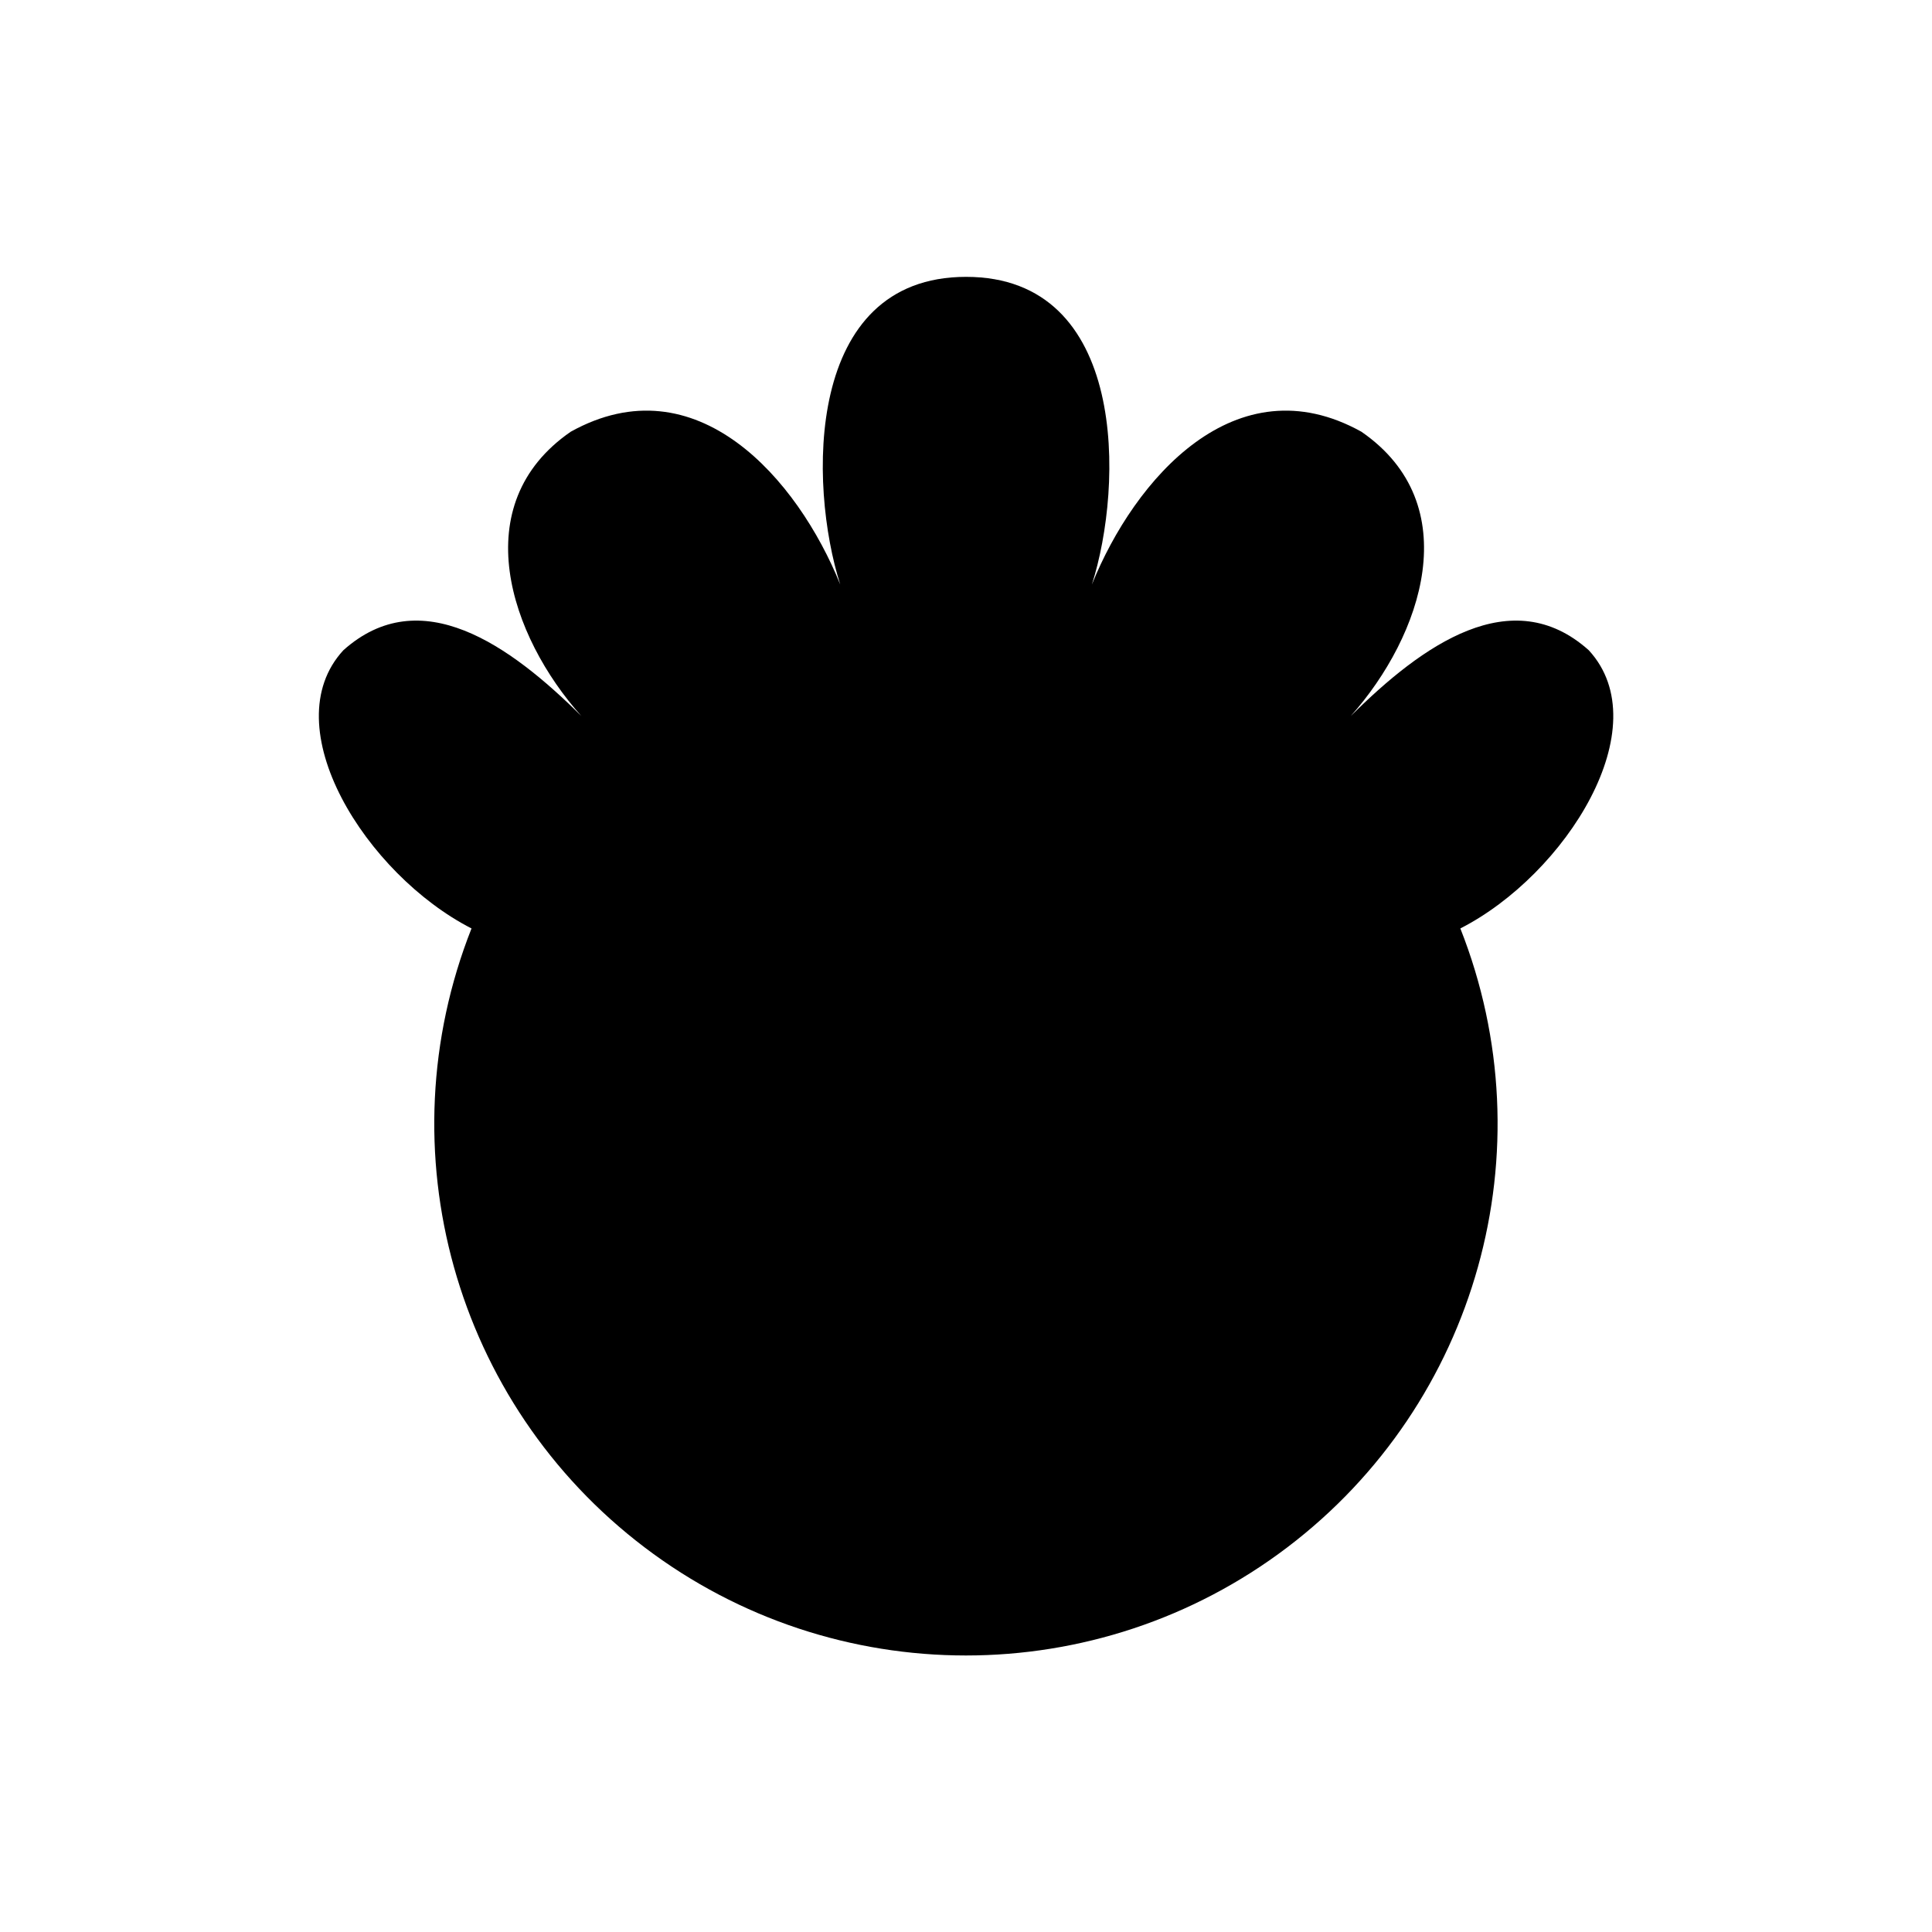
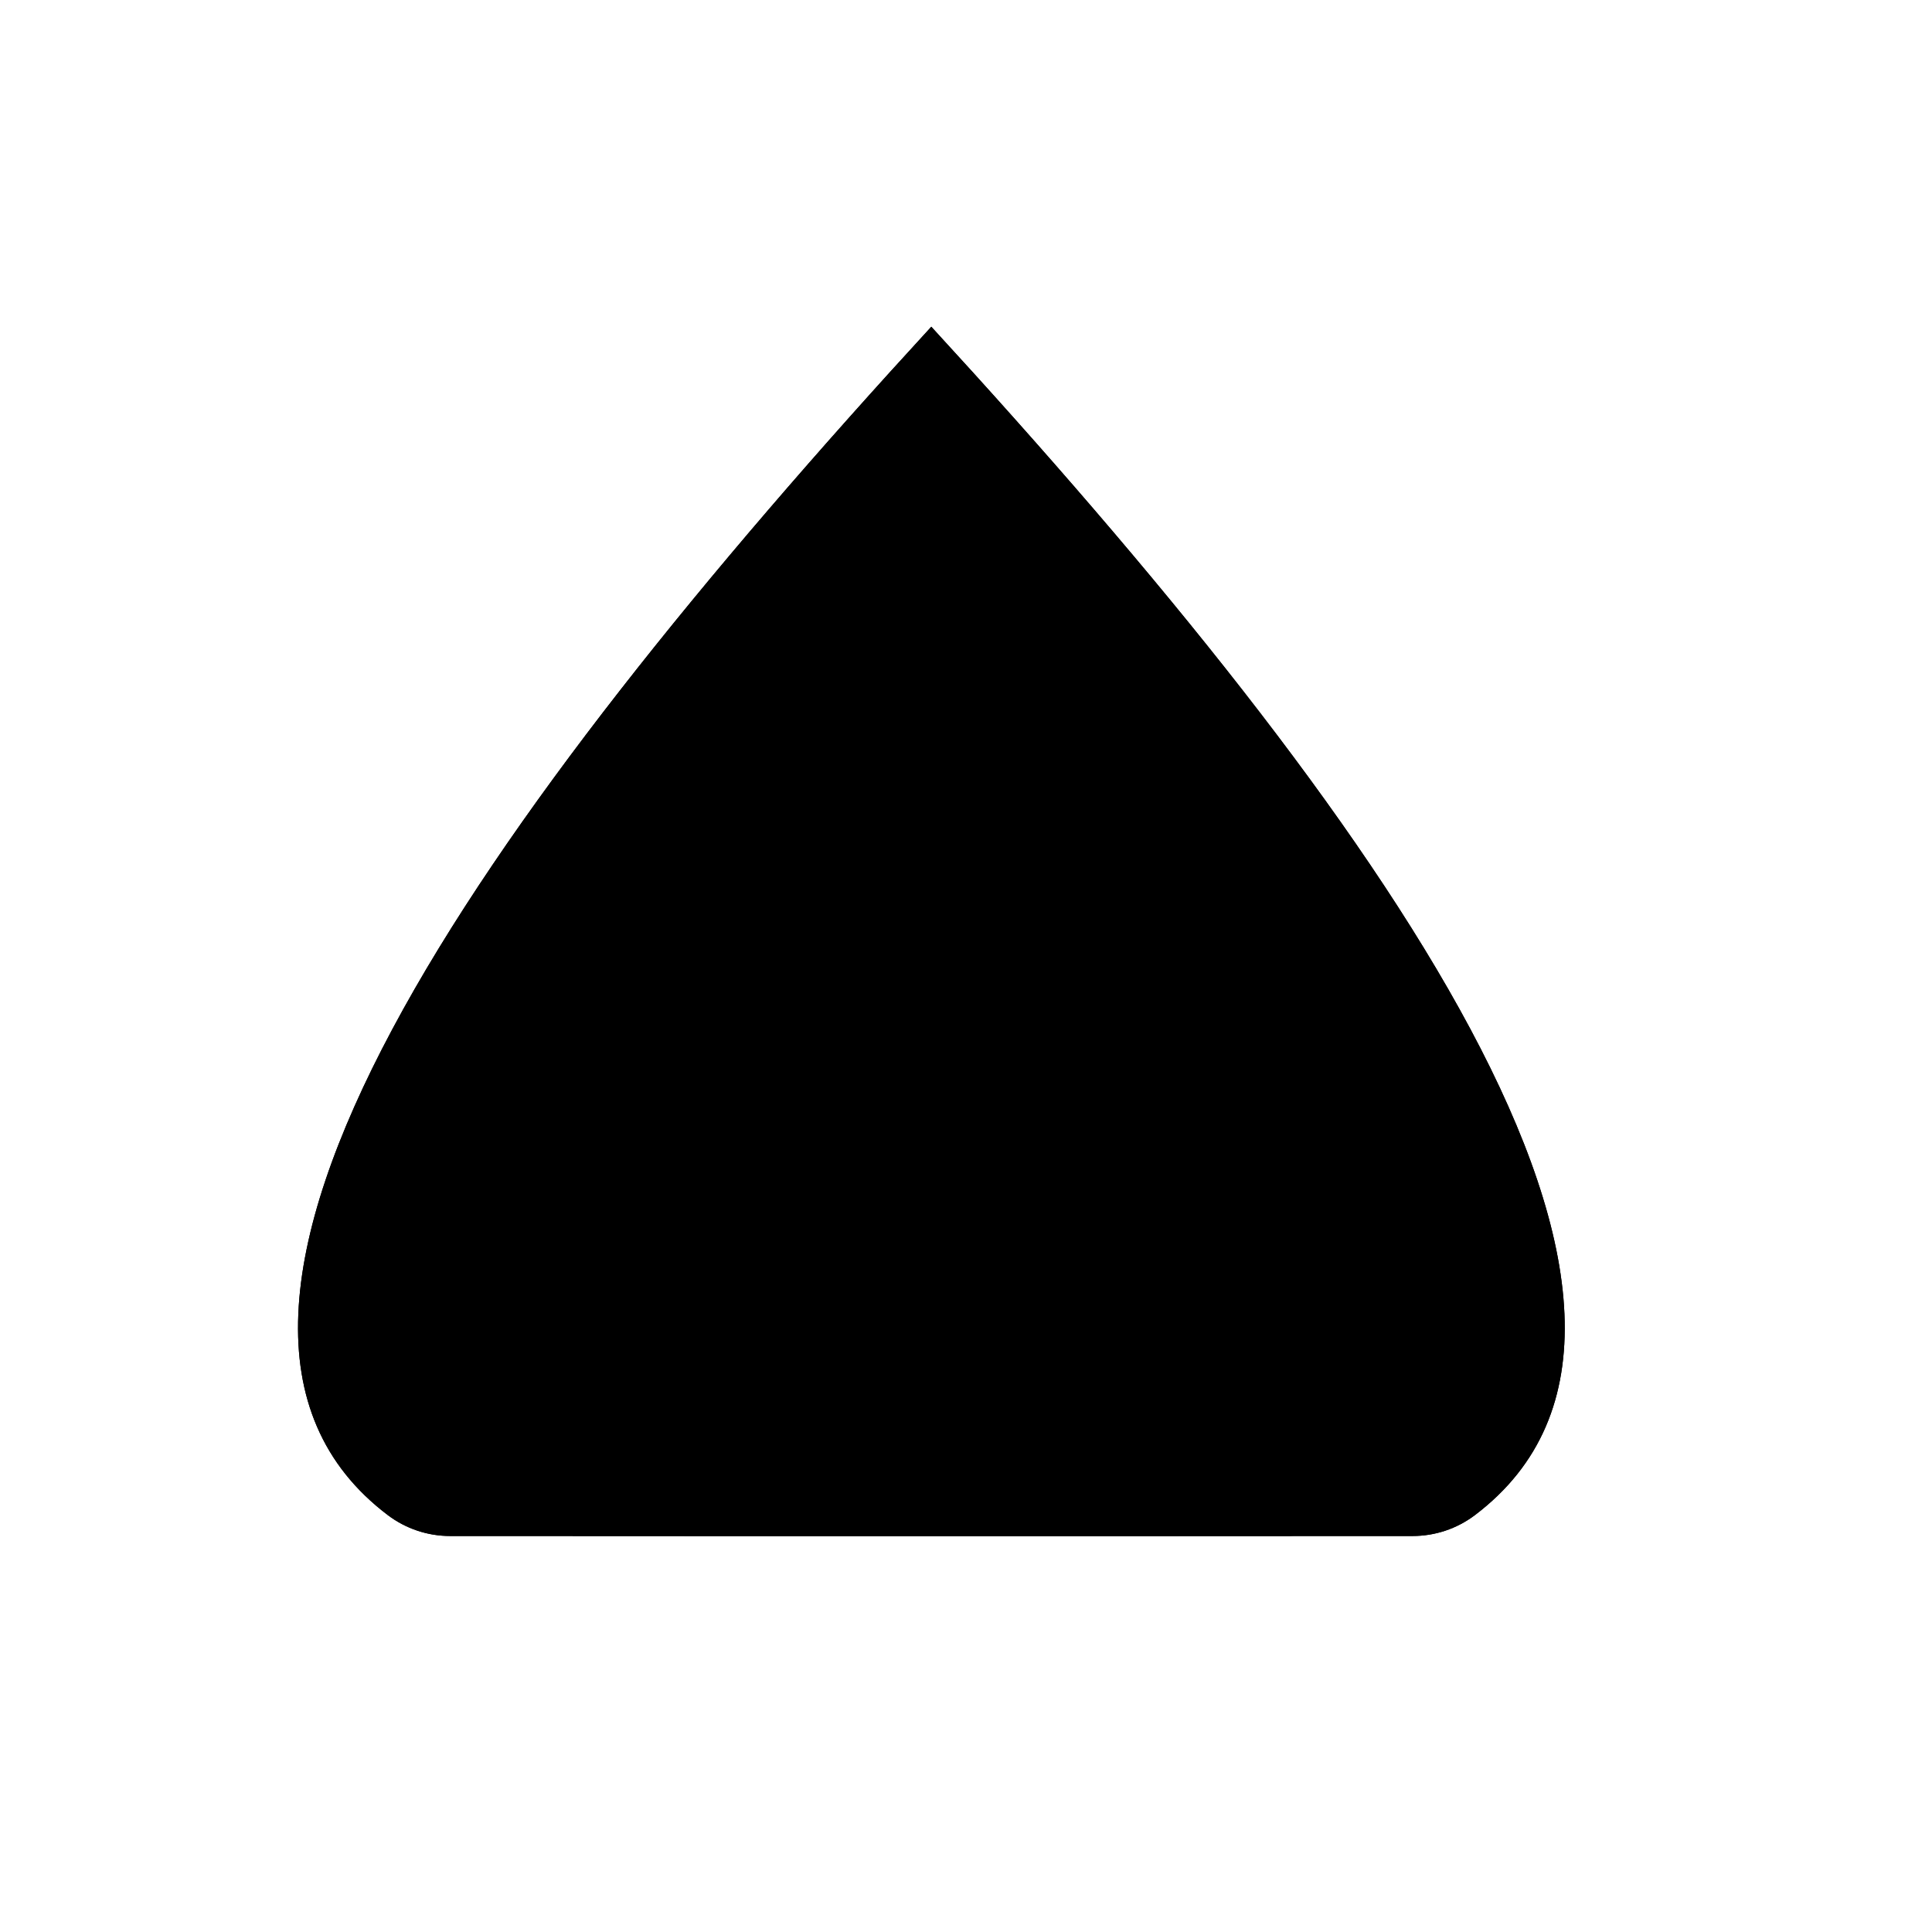
- <svg xmlns="http://www.w3.org/2000/svg" viewBox="0 0 141.73 141.73">
-   <defs>
-     <style>.cls-1{fill:current;}.cls-2{fill:none;fill:current;stroke-linecap:round;stroke-linejoin:round;stroke-width:0.75px;}</style>
-   </defs>
-   <g id="_6_fill" data-name="6 fill">
-     <path class="cls-1" d="M116.55,47.7c-5.65-5.05-12.21-.4-17.46,4.83,5.25-5.9,8.52-15.52.78-20.86-9.22-5.12-16.65,3.47-19.77,11.21,2.33-7.29,2.63-22.57-9.23-22.57S59.31,35.59,61.64,42.88c-3.12-7.74-10.55-16.33-19.77-11.21-7.74,5.34-4.47,15,.78,20.86-5.26-5.23-11.81-9.88-17.46-4.83-5.17,5.61,1.68,16.46,9.4,20.41h0a39,39,0,1,0,72.54,0h0C114.87,64.16,121.72,53.31,116.55,47.7Z" />
+ <svg viewBox="0 0 147 147">
+   <g id="_3_fill" data-name="3 fill">
+     <path class="cls-1" d="M107.47,116.87a7.86,7.86,0,0,0,4.74-1.58C132.32,100.08,105,62,70.86,24.86,36.75,62,9.41,100.08,29.52,115.29a7.86,7.86,0,0,0,4.74,1.58Z" />
  </g>
-   <g id="_6_stroke" data-name="6 stroke">
-     <circle class="cls-2" cx="70.86" cy="82.43" r="39" />
-     <circle class="cls-2" cx="70.86" cy="82.43" r="22.2" />
-     <path class="cls-2" d="M107.15,68.11c7.72-3.95,14.57-14.8,9.4-20.41-6.19-5.54-13.48.58-18.94,6.35,6-5.62,10.71-16.55,2.26-22.37C90,26.21,82.24,36.33,79.53,44.4c2.78-6.39,4.09-24.09-8.67-24.09S59.42,38,62.2,44.4c-2.71-8.06-10.5-18.19-20.34-12.73C33.41,37.5,38.08,48.43,44.12,54c-5.46-5.76-12.75-11.88-18.94-6.35-5.17,5.61,1.68,16.46,9.4,20.41" />
+   <g id="_3_stroke" data-name="3 stroke">
+     <line class="cls-2" x1="37.42" y1="91.39" x2="49.43" y2="101.75" />
+     <line class="cls-2" x1="48.67" y1="77.28" x2="58.04" y2="94.58" />
+     <line class="cls-2" x1="34.84" y1="108.95" x2="44.4" y2="111.8" />
+     <path class="cls-2" d="M107.47,116.87a7.86,7.86,0,0,0,4.74-1.58C132.32,100.08,105,62,70.86,24.86,36.75,62,9.41,100.08,29.52,115.29a7.86,7.86,0,0,0,4.74,1.58Z" />
+     <path class="cls-2" d="M98.15,116.86a27.35,27.35,0,0,0-54.58,0" />
+     <path class="cls-2" d="M89.66,116.86a18.89,18.89,0,0,0-37.58,0" />
+     <path class="cls-2" d="M98.15,116.86c6.74-.42,14-3.75,12.66-9-1.5-5.42-8.83-4.67-15.66-1.71,8.12-4,18.07-12.21,13.74-18.54-4.5-5.5-13.42,2.75-20.7,10,7.28-8.64,15.86-22.55,8.36-26.72-8.49-3.83-14.17,9-18.44,21.5C83.39,74,83.23,49.53,70.86,49.53S58.34,74,63.61,92.37c-4.27-12.5-10-25.33-18.44-21.5-7.5,4.17,1.08,18.08,8.36,26.72-7.28-7.22-16.2-15.47-20.7-10-4.33,6.33,5.62,14.57,13.74,18.54-6.82-3-14.16-3.71-15.66,1.71-1.33,5.25,5.92,8.58,12.66,9" />
+     <line class="cls-2" x1="104.31" y1="91.39" x2="92.3" y2="101.75" />
+     <line class="cls-2" x1="93.06" y1="77.28" x2="83.69" y2="94.58" />
+     <line class="cls-2" x1="106.89" y1="108.95" x2="97.33" y2="111.8" />
+     <line class="cls-2" x1="70.87" y1="58.24" x2="70.87" y2="91.39" />
  </g>
</svg>
